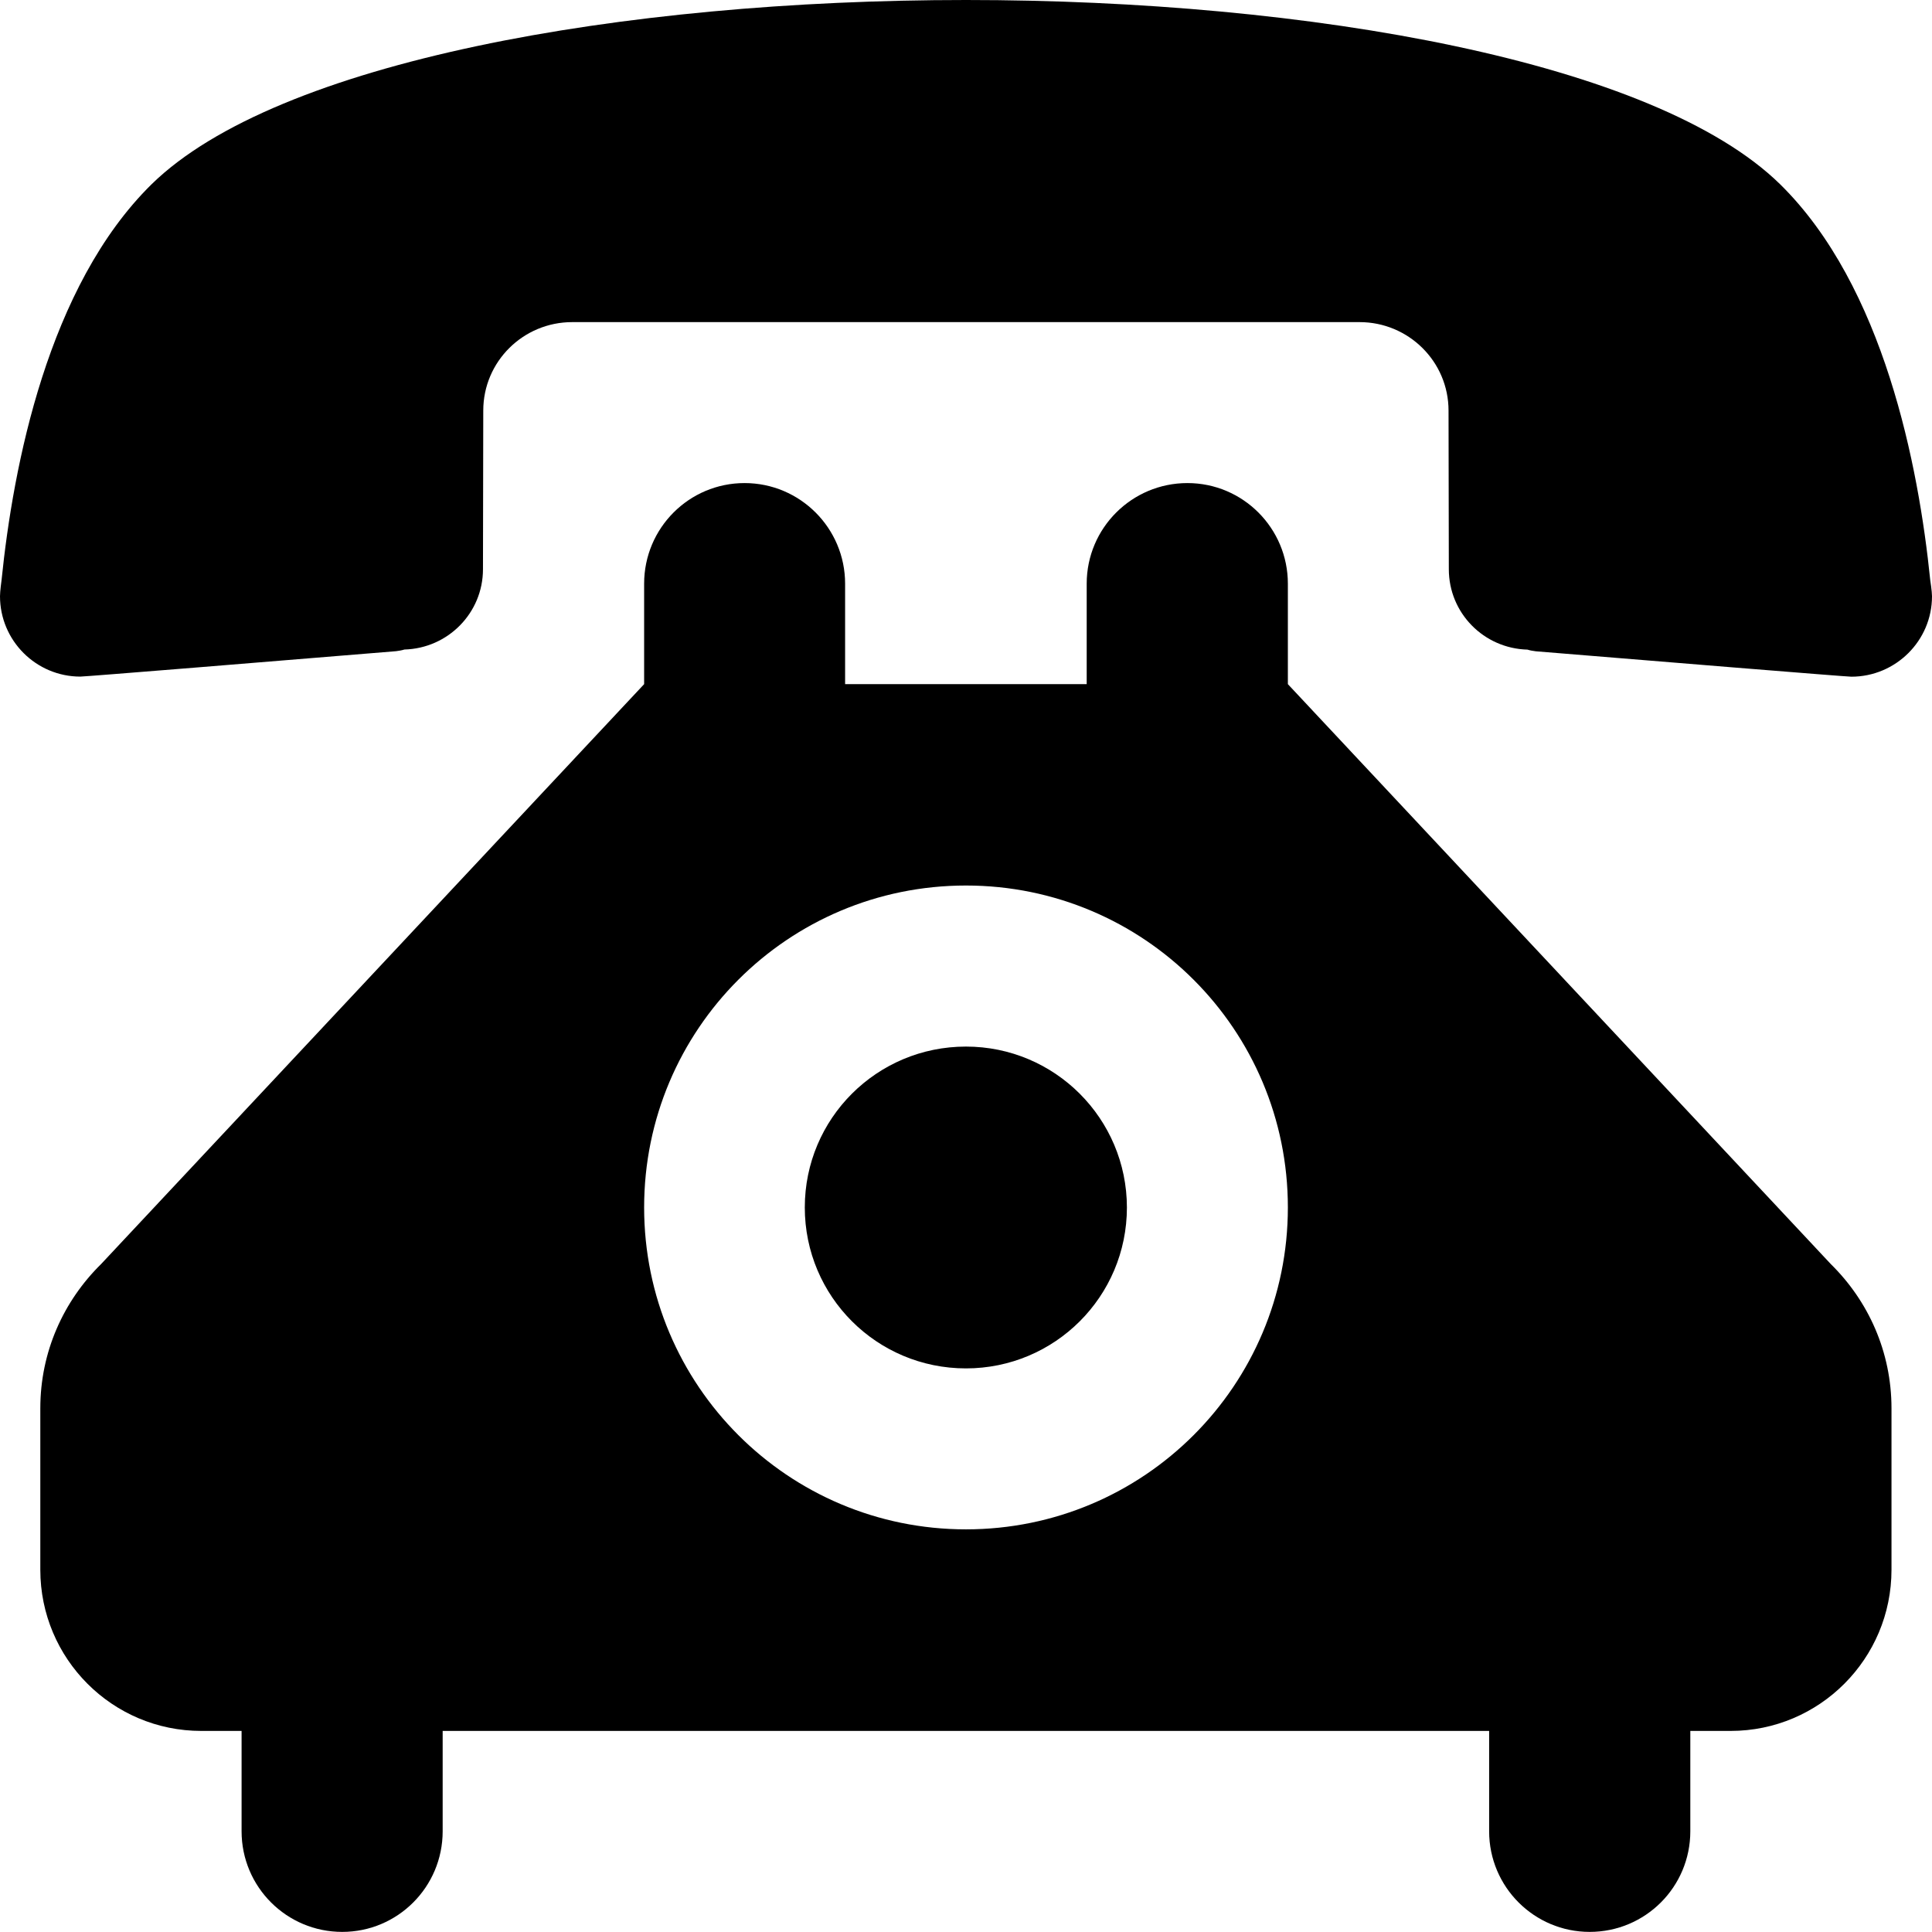
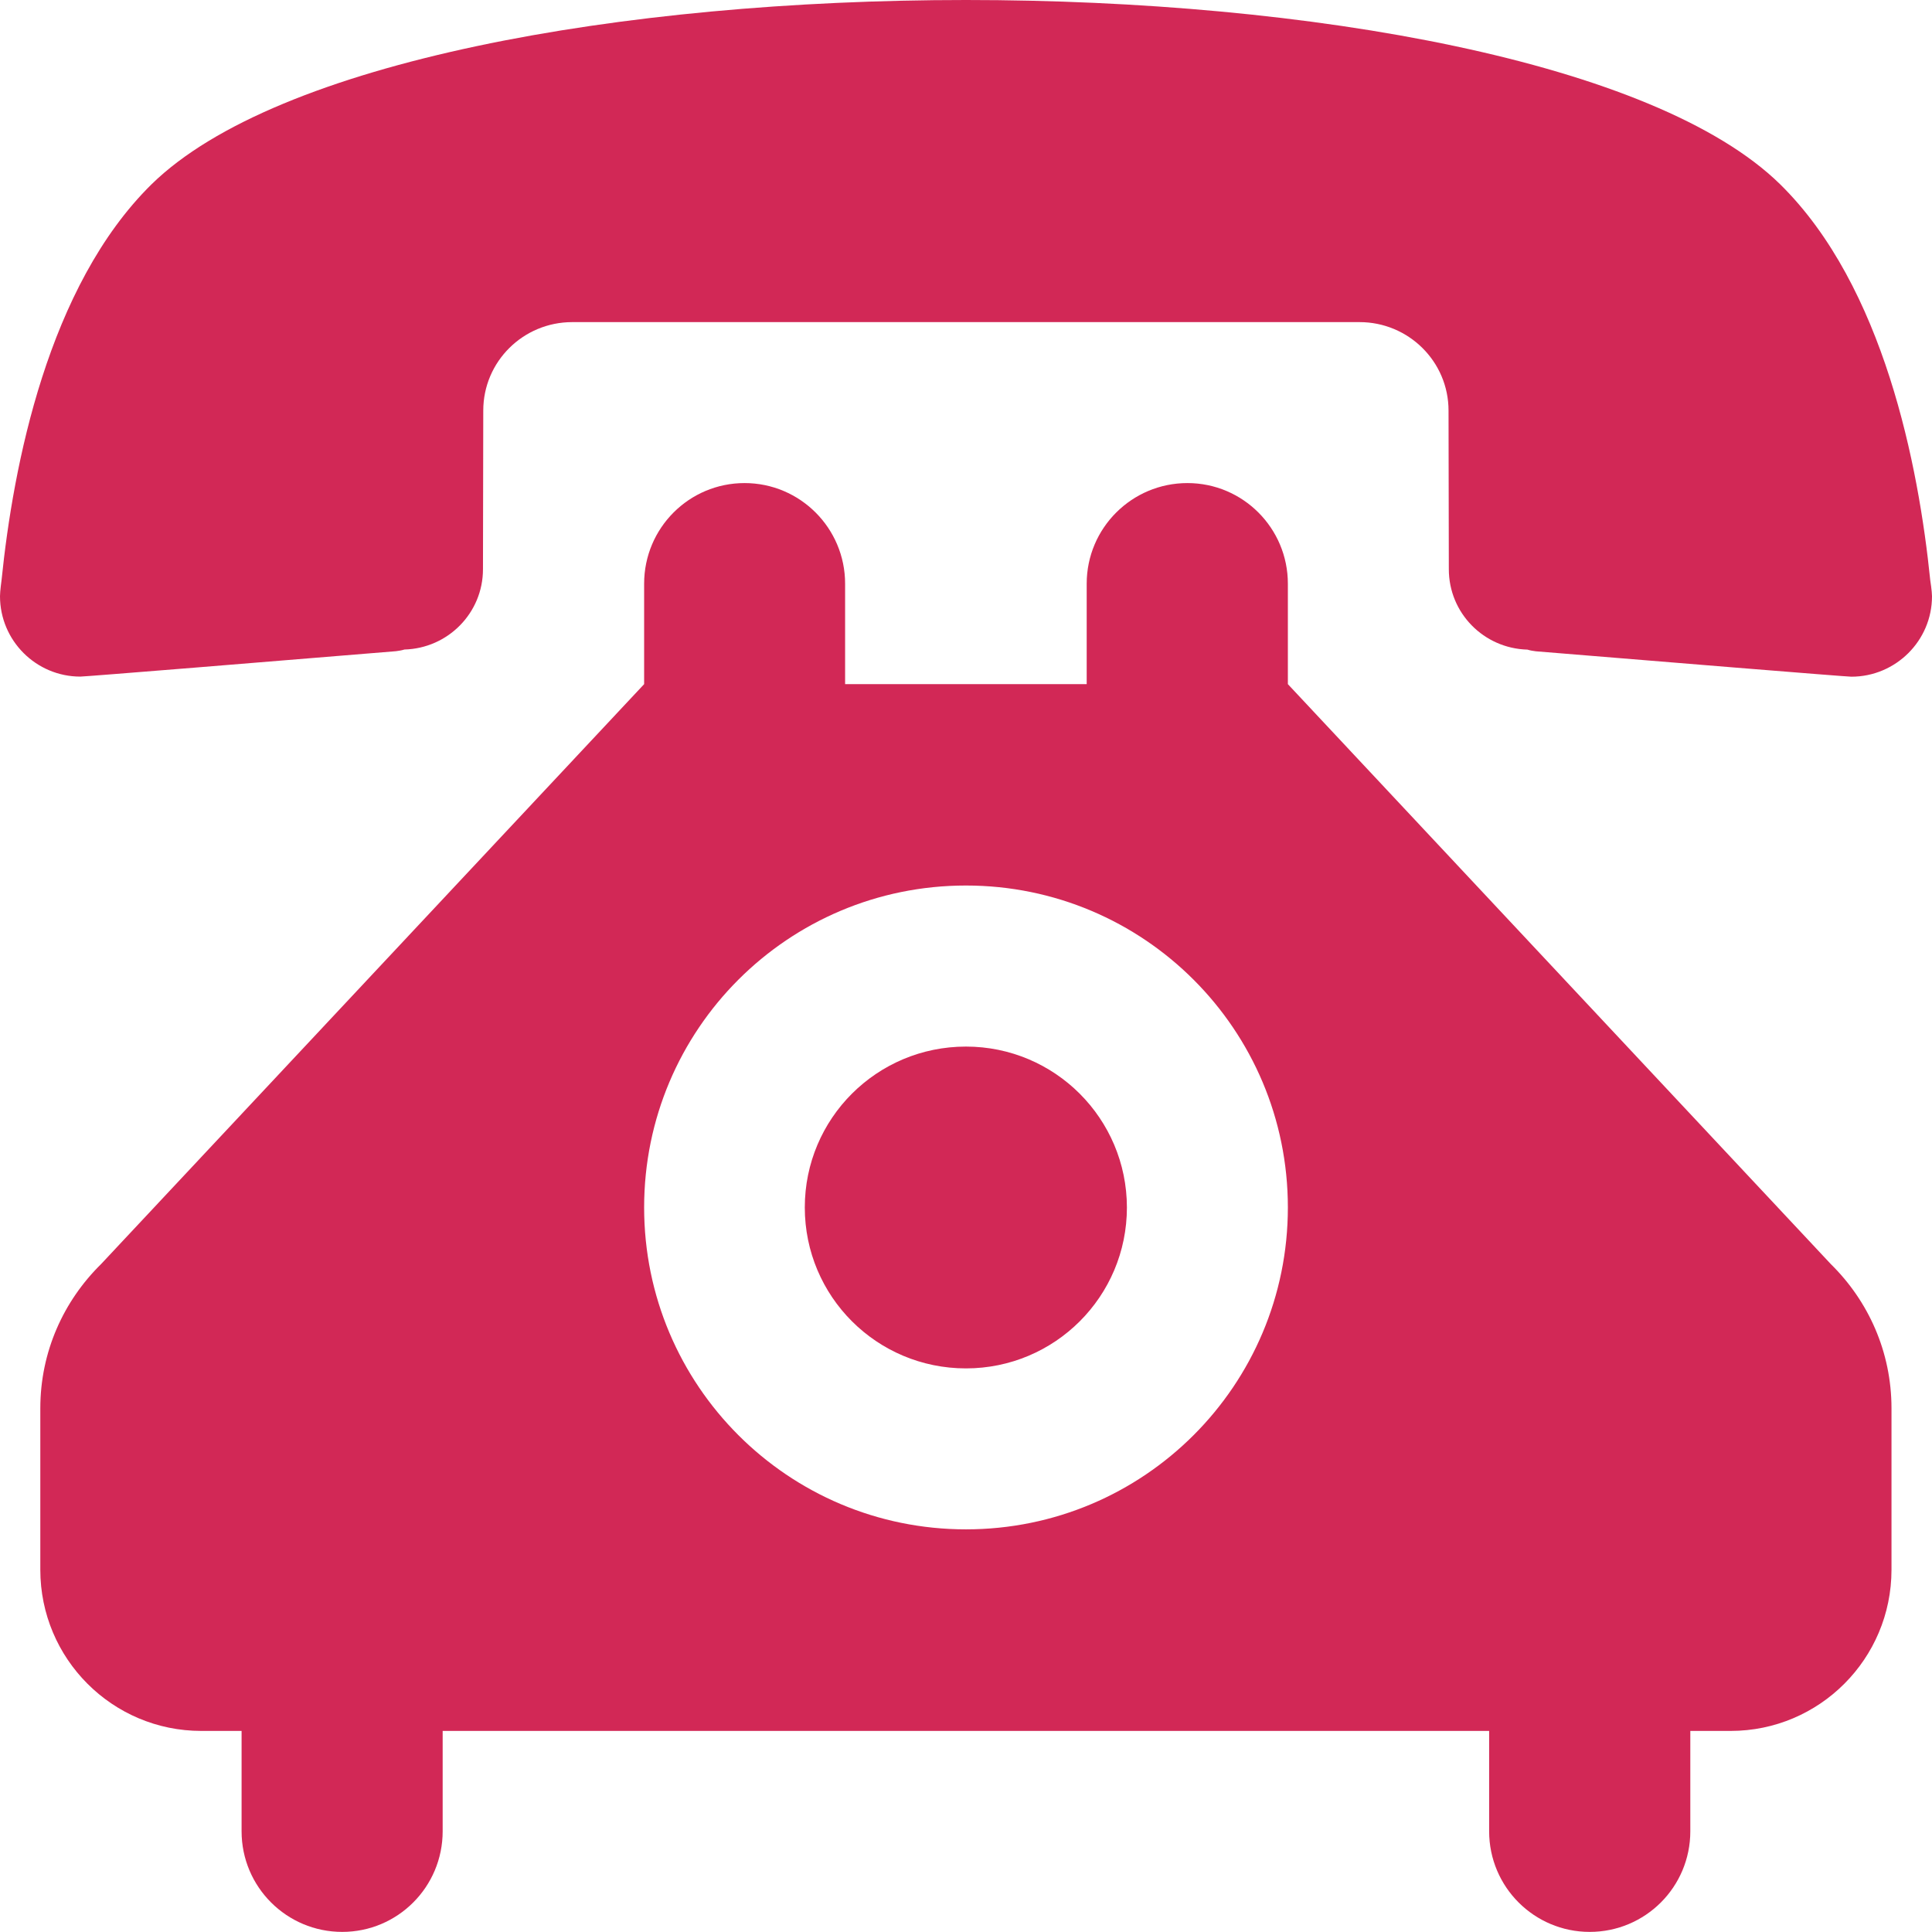
<svg xmlns="http://www.w3.org/2000/svg" version="1.1" id="Layer_1" x="0px" y="0px" width="19.697px" height="19.696px" viewBox="0 0 19.697 19.696" enable-background="new 0 0 19.697 19.696" xml:space="preserve">
-   <path fill="black" d="M9.848,0C6.34,0,2.823,0.628,1.546,1.878c-1.058,1.04-1.412,2.874-1.53,4.035c0,0-0.016,0.115-0.016,0.165 c0,0.454,0.369,0.82,0.819,0.82c0.054,0,2.028-0.161,3.218-0.259c0.029-0.004,0.058-0.008,0.086-0.017 C4.566,6.61,4.924,6.25,4.924,5.803l0.003-1.617c0-0.5,0.407-0.902,0.907-0.902h8.027c0.499,0,0.907,0.402,0.907,0.902l0.003,1.617 c0,0.447,0.356,0.808,0.802,0.82c0.027,0.009,0.056,0.013,0.085,0.017c1.19,0.098,3.164,0.259,3.217,0.259 c0.451,0,0.822-0.366,0.822-0.82c0-0.05-0.018-0.165-0.018-0.165c-0.118-1.161-0.472-2.995-1.53-4.035 C16.873,0.628,13.356,0,9.848,0z M9.848,10.67c-0.908,0-1.643,0.733-1.643,1.64c0,0.907,0.734,1.641,1.643,1.641 c0.906,0,1.641-0.733,1.641-1.641C11.488,11.404,10.754,10.67,9.848,10.67z M8.616,6.975V5.951c0-0.567-0.46-1.026-1.025-1.026 c-0.566,0-1.024,0.459-1.024,1.026v1.024l-5.537,5.913c-0.382,0.376-0.619,0.894-0.619,1.47v1.646c0,0.907,0.734,1.643,1.641,1.643 h0.411v1.023c0,0.568,0.46,1.026,1.026,1.026c0.565,0,1.024-0.458,1.024-1.026v-1.023h10.669v1.023c0,0.568,0.46,1.026,1.025,1.026 c0.567,0,1.026-0.458,1.026-1.026v-1.023h0.411c0.905,0,1.64-0.735,1.64-1.643v-1.646c0-0.576-0.236-1.094-0.618-1.47L13.13,6.975 V5.951c0-0.567-0.459-1.026-1.024-1.026c-0.567,0-1.027,0.459-1.027,1.026v1.024H8.616z M9.848,9.028 c1.814,0,3.282,1.468,3.282,3.282s-1.468,3.282-3.282,3.282c-1.813,0-3.281-1.468-3.281-3.282S8.034,9.028,9.848,9.028z" />
+   <path fill="#d22856" d="M9.848,0C6.34,0,2.823,0.628,1.546,1.878c-1.058,1.04-1.412,2.874-1.53,4.035c0,0-0.016,0.115-0.016,0.165 c0,0.454,0.369,0.82,0.819,0.82c0.054,0,2.028-0.161,3.218-0.259c0.029-0.004,0.058-0.008,0.086-0.017 C4.566,6.61,4.924,6.25,4.924,5.803l0.003-1.617c0-0.5,0.407-0.902,0.907-0.902h8.027c0.499,0,0.907,0.402,0.907,0.902l0.003,1.617 c0,0.447,0.356,0.808,0.802,0.82c0.027,0.009,0.056,0.013,0.085,0.017c1.19,0.098,3.164,0.259,3.217,0.259 c0.451,0,0.822-0.366,0.822-0.82c0-0.05-0.018-0.165-0.018-0.165c-0.118-1.161-0.472-2.995-1.53-4.035 C16.873,0.628,13.356,0,9.848,0z M9.848,10.67c-0.908,0-1.643,0.733-1.643,1.64c0,0.907,0.734,1.641,1.643,1.641 c0.906,0,1.641-0.733,1.641-1.641C11.488,11.404,10.754,10.67,9.848,10.67z M8.616,6.975V5.951c0-0.567-0.46-1.026-1.025-1.026 c-0.566,0-1.024,0.459-1.024,1.026v1.024l-5.537,5.913c-0.382,0.376-0.619,0.894-0.619,1.47v1.646c0,0.907,0.734,1.643,1.641,1.643 h0.411v1.023c0,0.568,0.46,1.026,1.026,1.026c0.565,0,1.024-0.458,1.024-1.026v-1.023h10.669v1.023c0,0.568,0.46,1.026,1.025,1.026 c0.567,0,1.026-0.458,1.026-1.026v-1.023h0.411c0.905,0,1.64-0.735,1.64-1.643v-1.646c0-0.576-0.236-1.094-0.618-1.47L13.13,6.975 V5.951c0-0.567-0.459-1.026-1.024-1.026c-0.567,0-1.027,0.459-1.027,1.026v1.024H8.616z M9.848,9.028 c1.814,0,3.282,1.468,3.282,3.282s-1.468,3.282-3.282,3.282c-1.813,0-3.281-1.468-3.281-3.282S8.034,9.028,9.848,9.028z" />
</svg>
